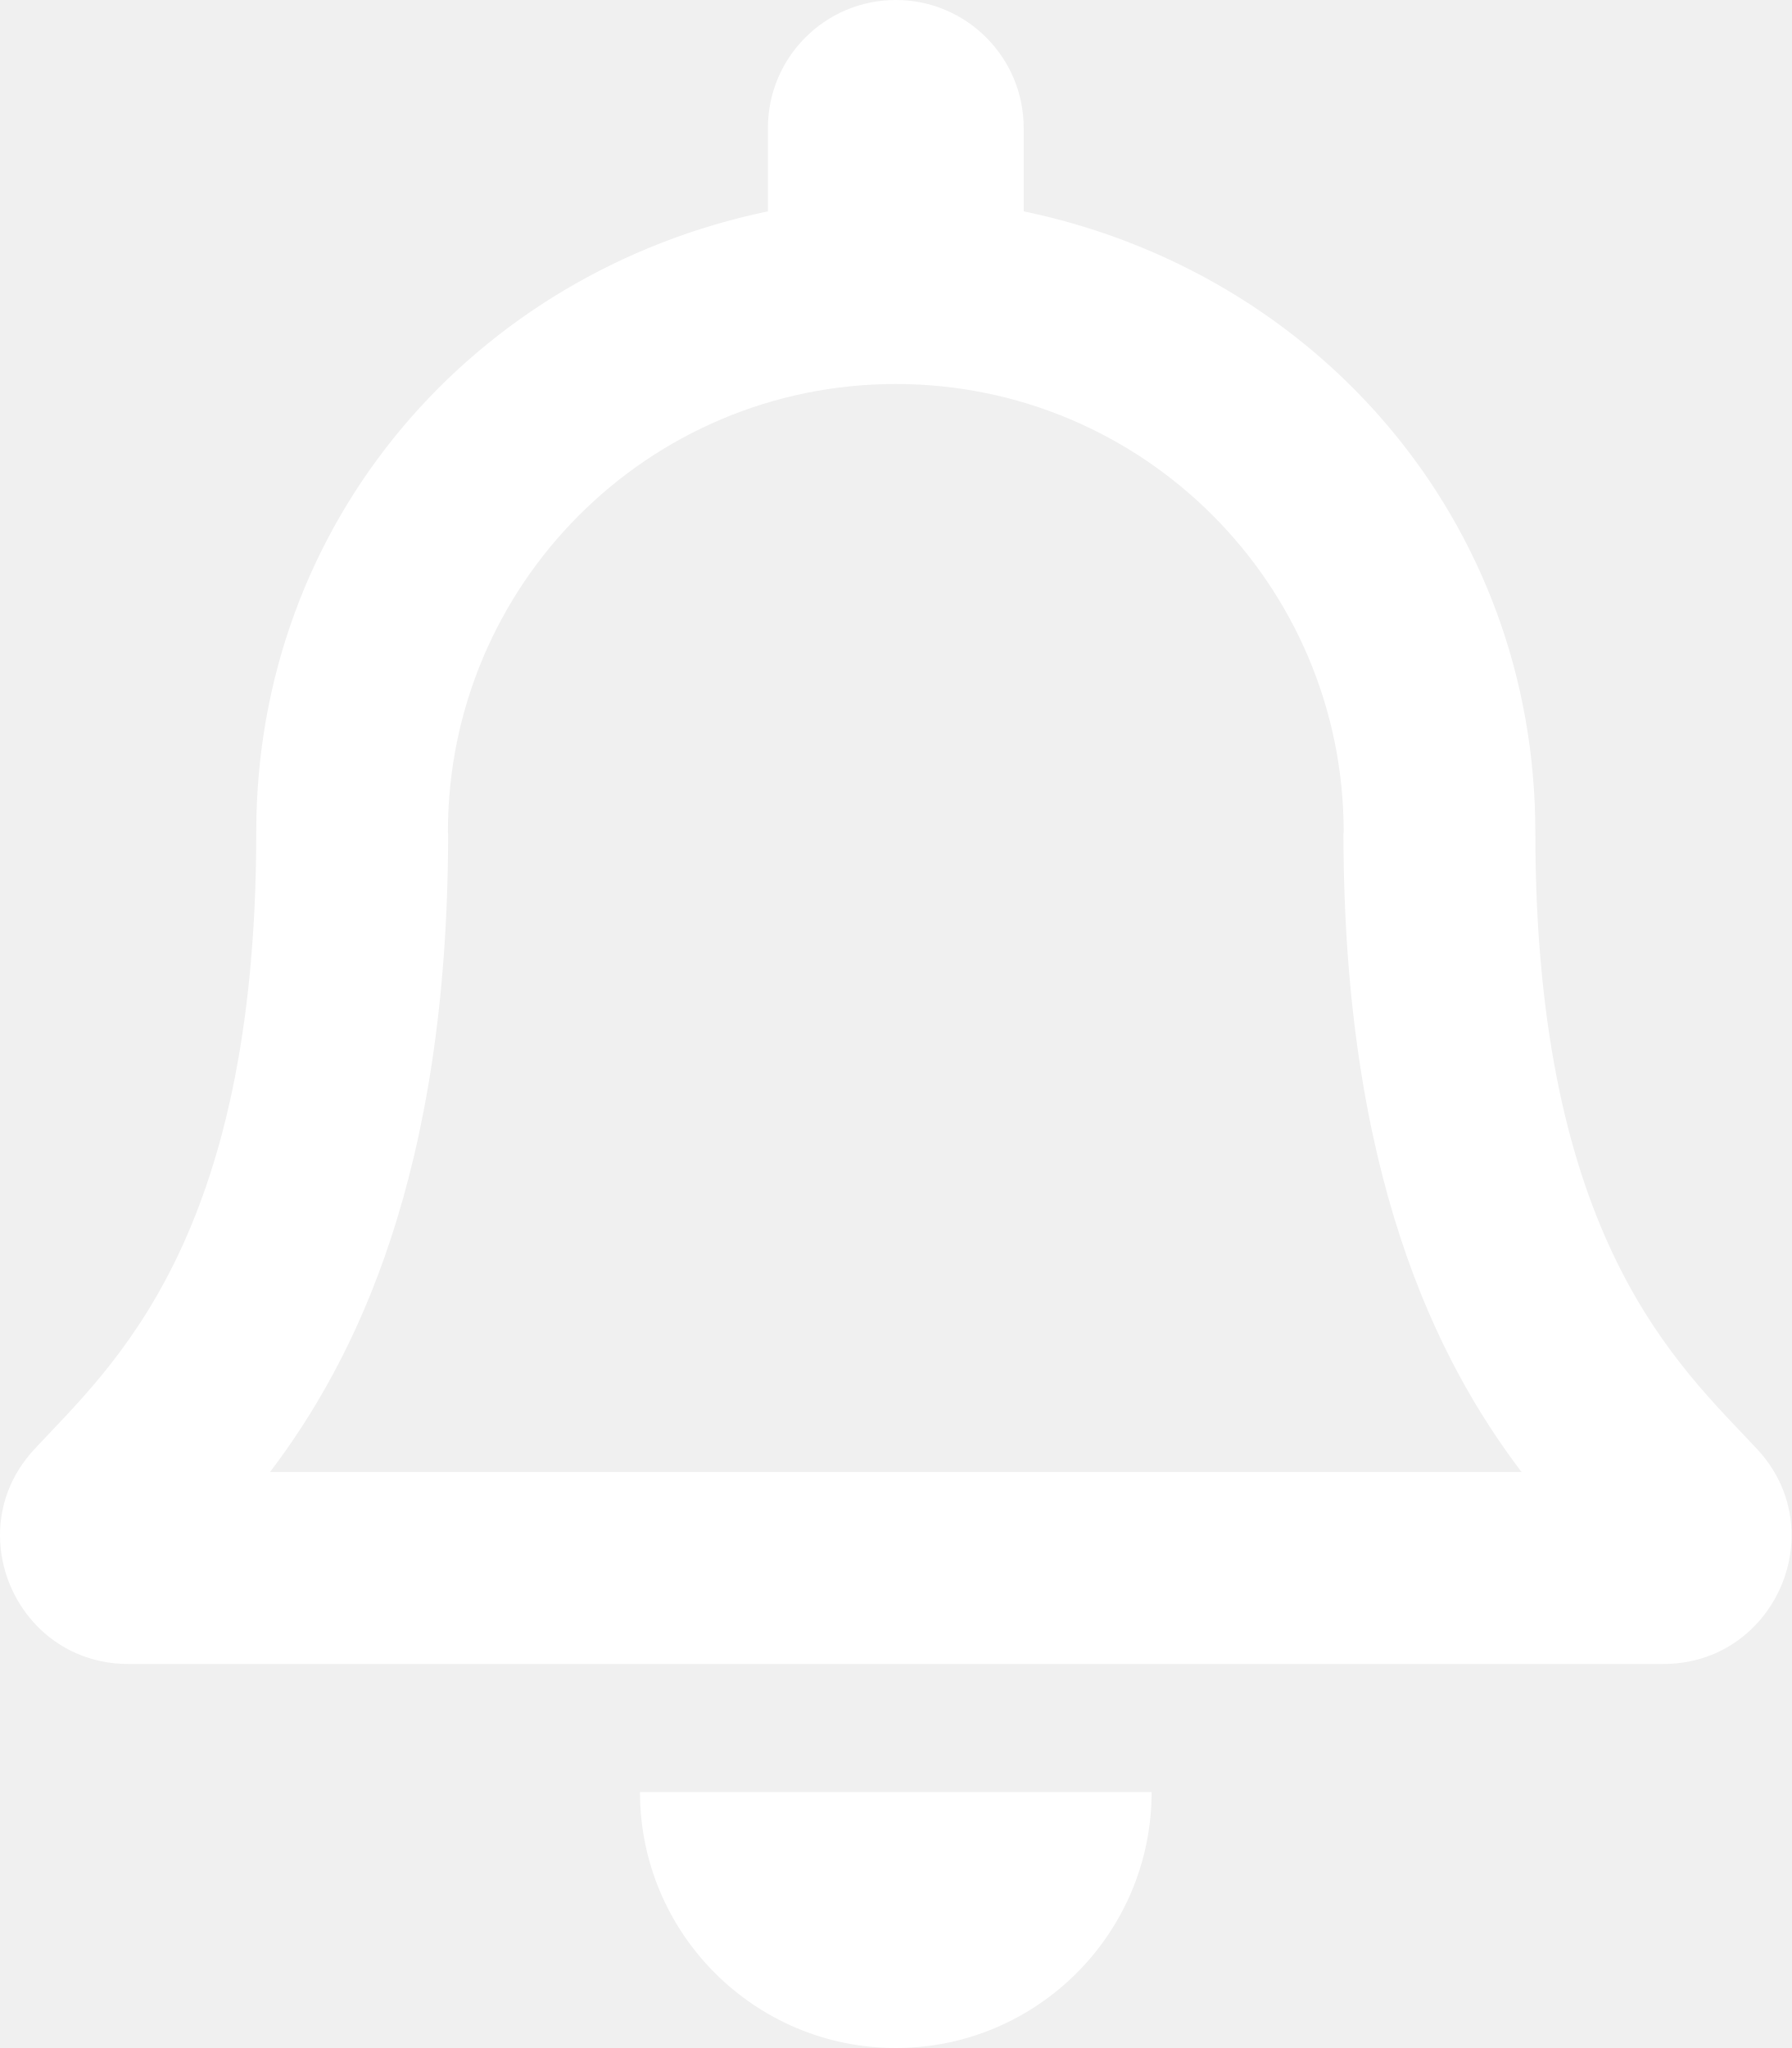
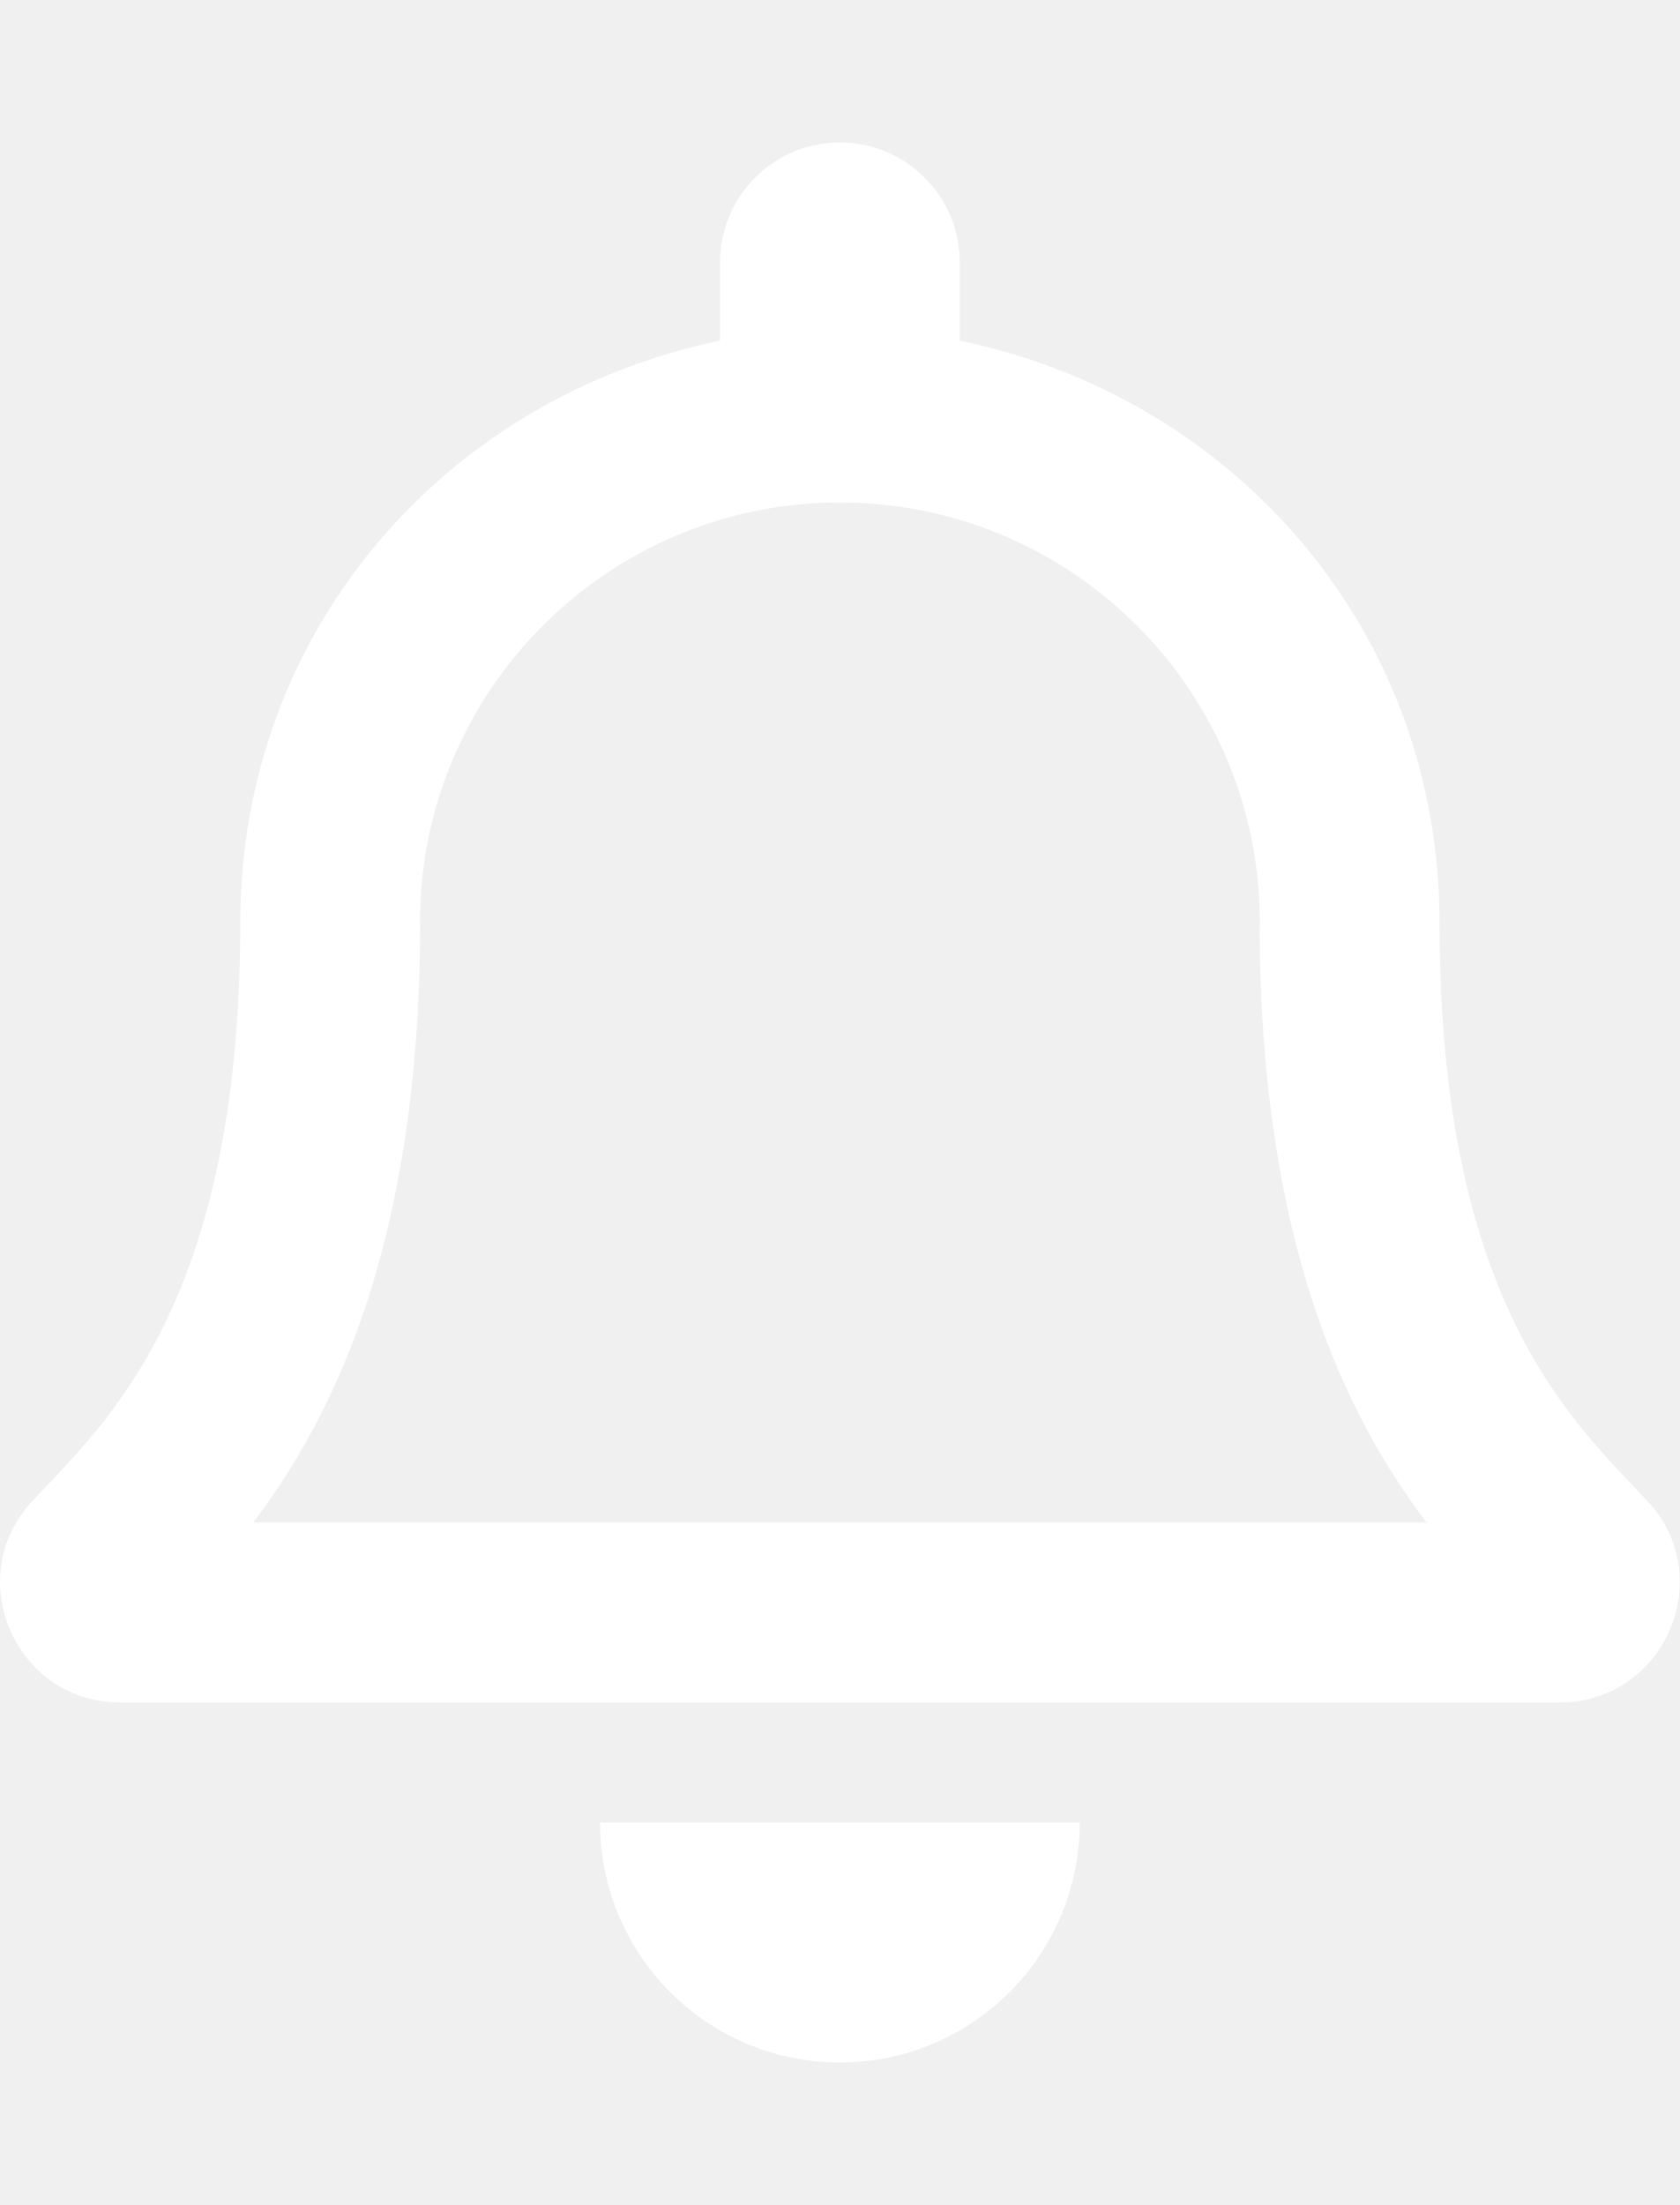
- <svg xmlns="http://www.w3.org/2000/svg" aria-hidden="true" focusable="false" data-prefix="far" data-icon="bell" role="img" viewBox="0 0 448 512">
+ <svg xmlns="http://www.w3.org/2000/svg" aria-hidden="true" focusable="false" data-prefix="far" data-icon="bell" role="img" width="16" height="21" viewBox="0 0 448 512">
  <path fill="#ffffff" d="M439.39 362.29c-19.32-20.76-55.47-51.99-55.47-154.29 0-77.7-54.48-139.9-127.94-155.16V32c0-17.67-14.32-32-31.98-32s-31.98 14.33-31.98 32v20.84C118.56 68.1 64.08 130.3 64.08 208c0 102.3-36.15 133.53-55.47 154.29-6 6.45-8.66 14.16-8.61 21.71.11 16.4 12.98 32 32.1 32h383.8c19.12 0 32-15.6 32.1-32 .05-7.55-2.61-15.27-8.61-21.71zM67.53 368c21.22-27.97 44.42-74.33 44.53-159.42 0-.2-.06-.38-.06-.58 0-61.86 50.14-112 112-112s112 50.14 112 112c0 .2-.06.38-.06.58.11 85.1 23.31 131.46 44.53 159.42H67.53zM224 512c35.32 0 63.97-28.65 63.97-64H160.03c0 35.35 28.65 64 63.97 64z" />
</svg>
